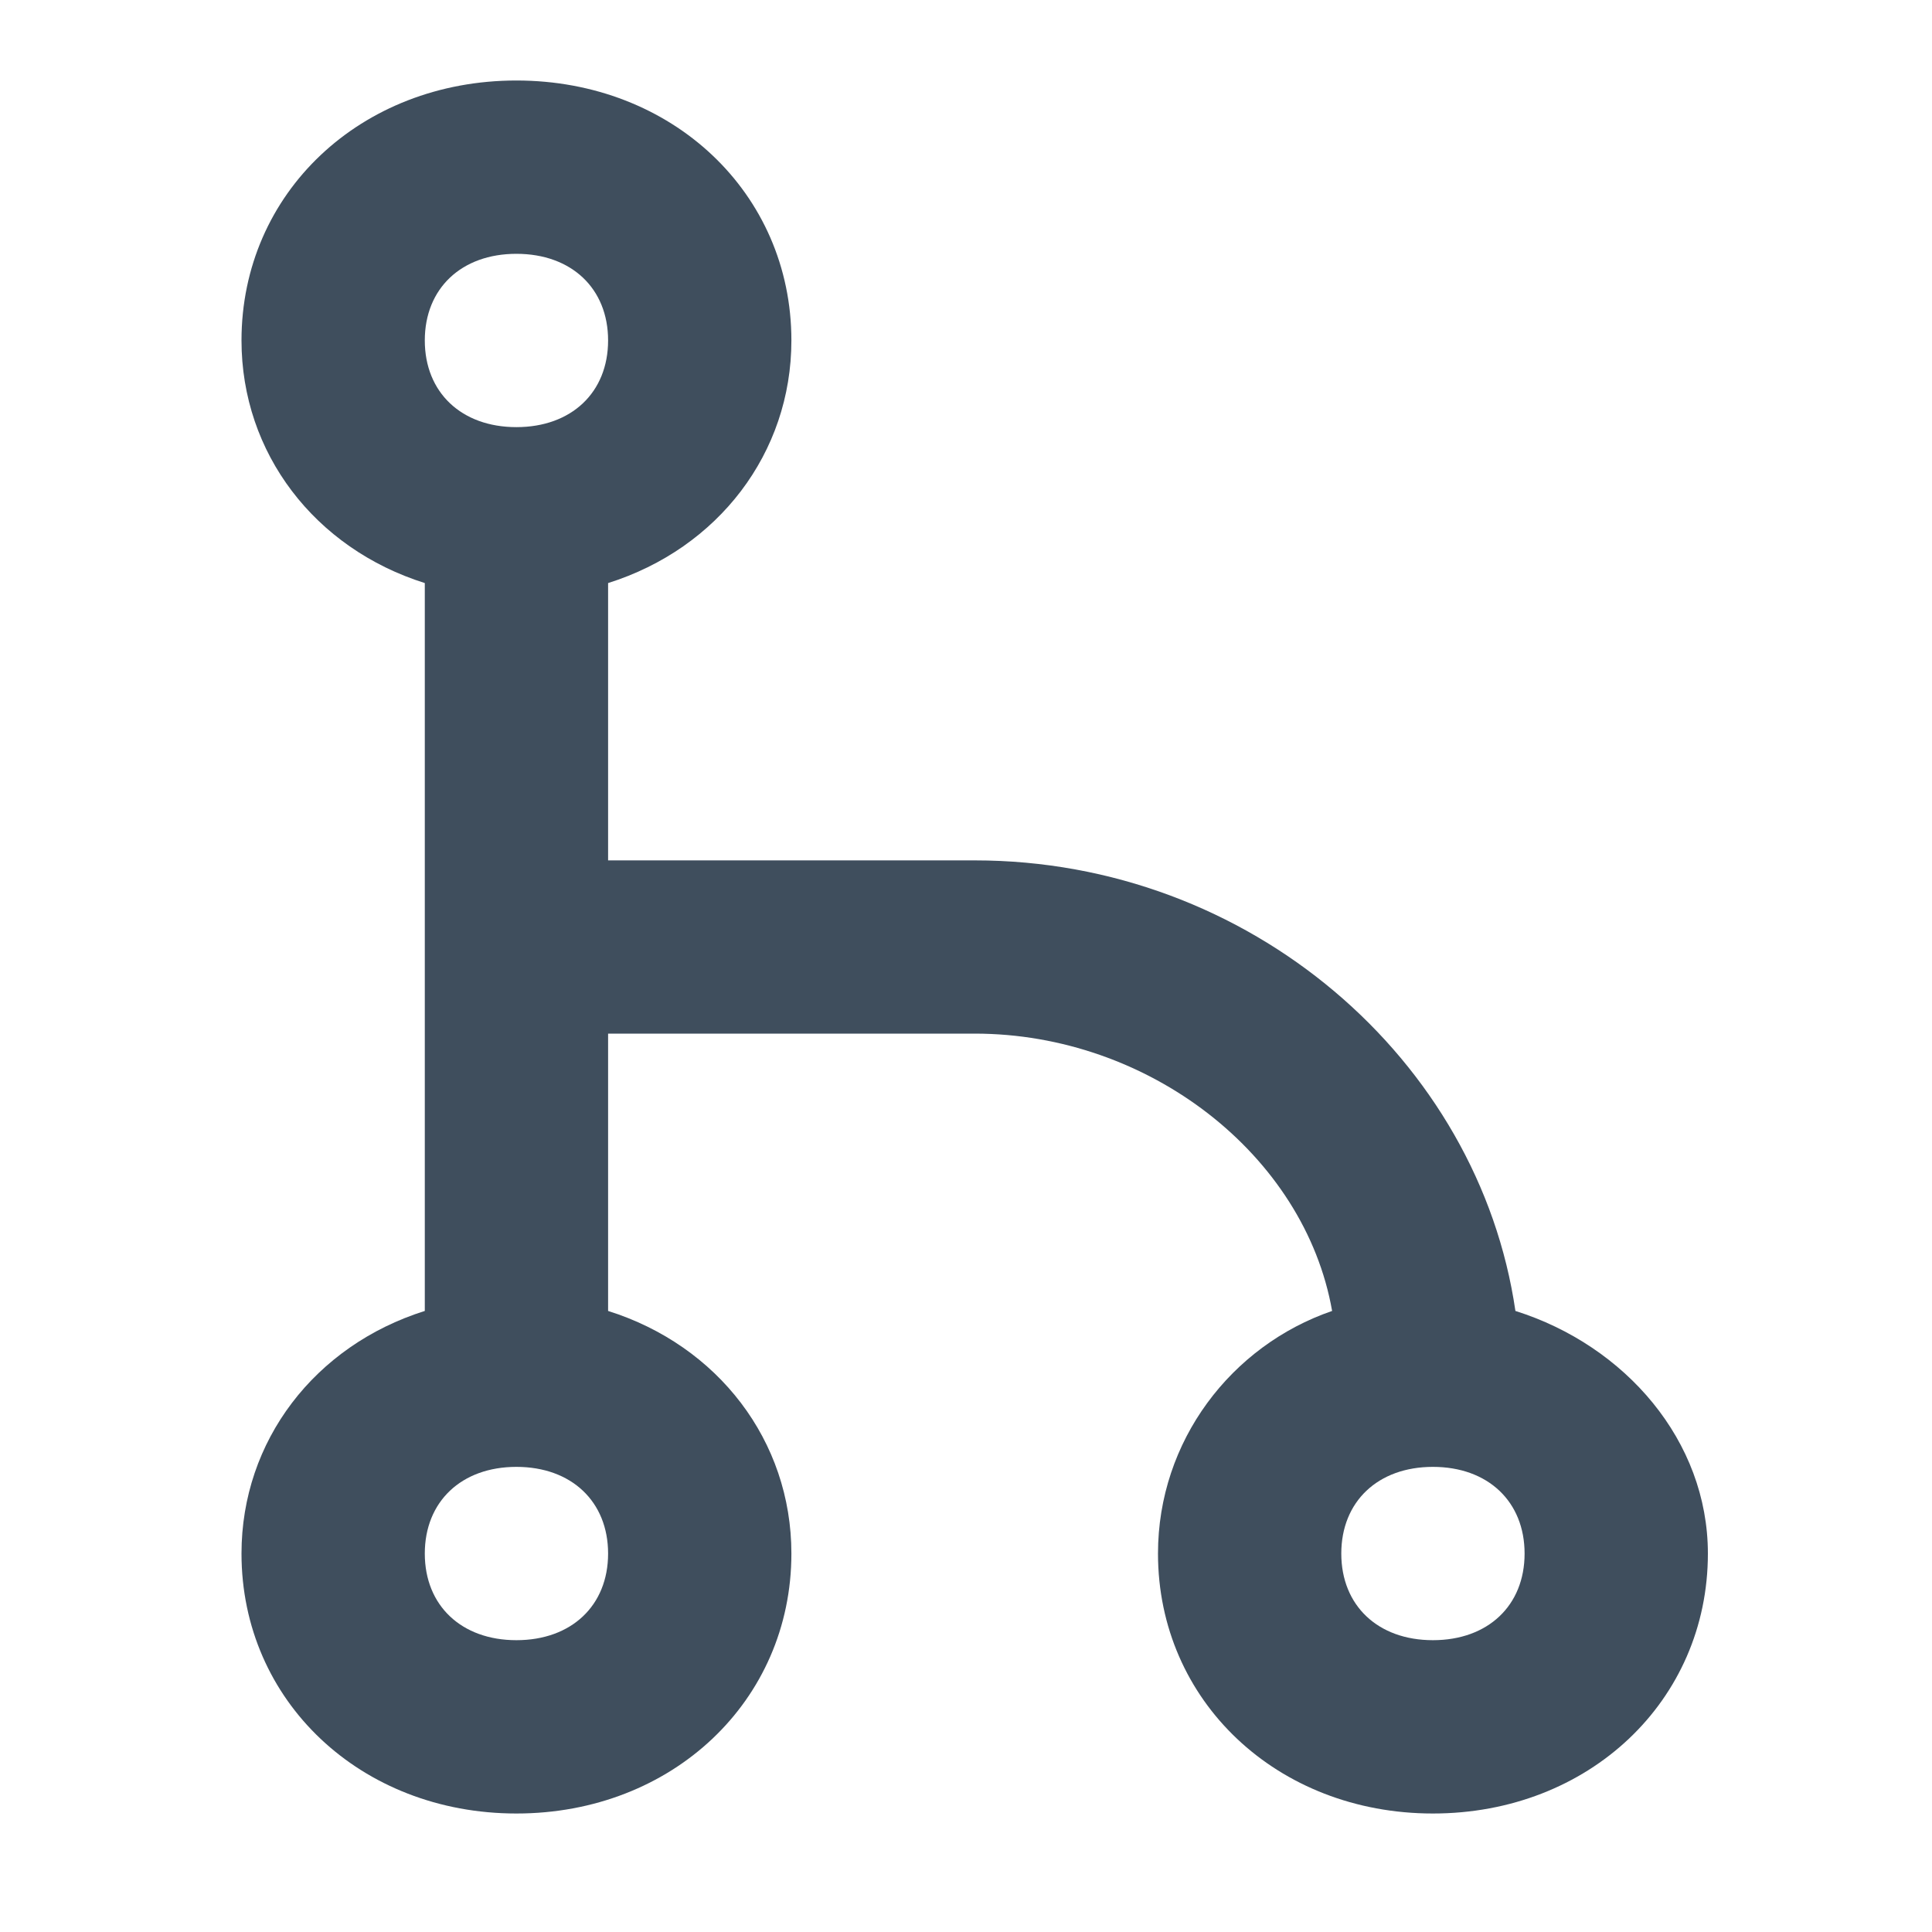
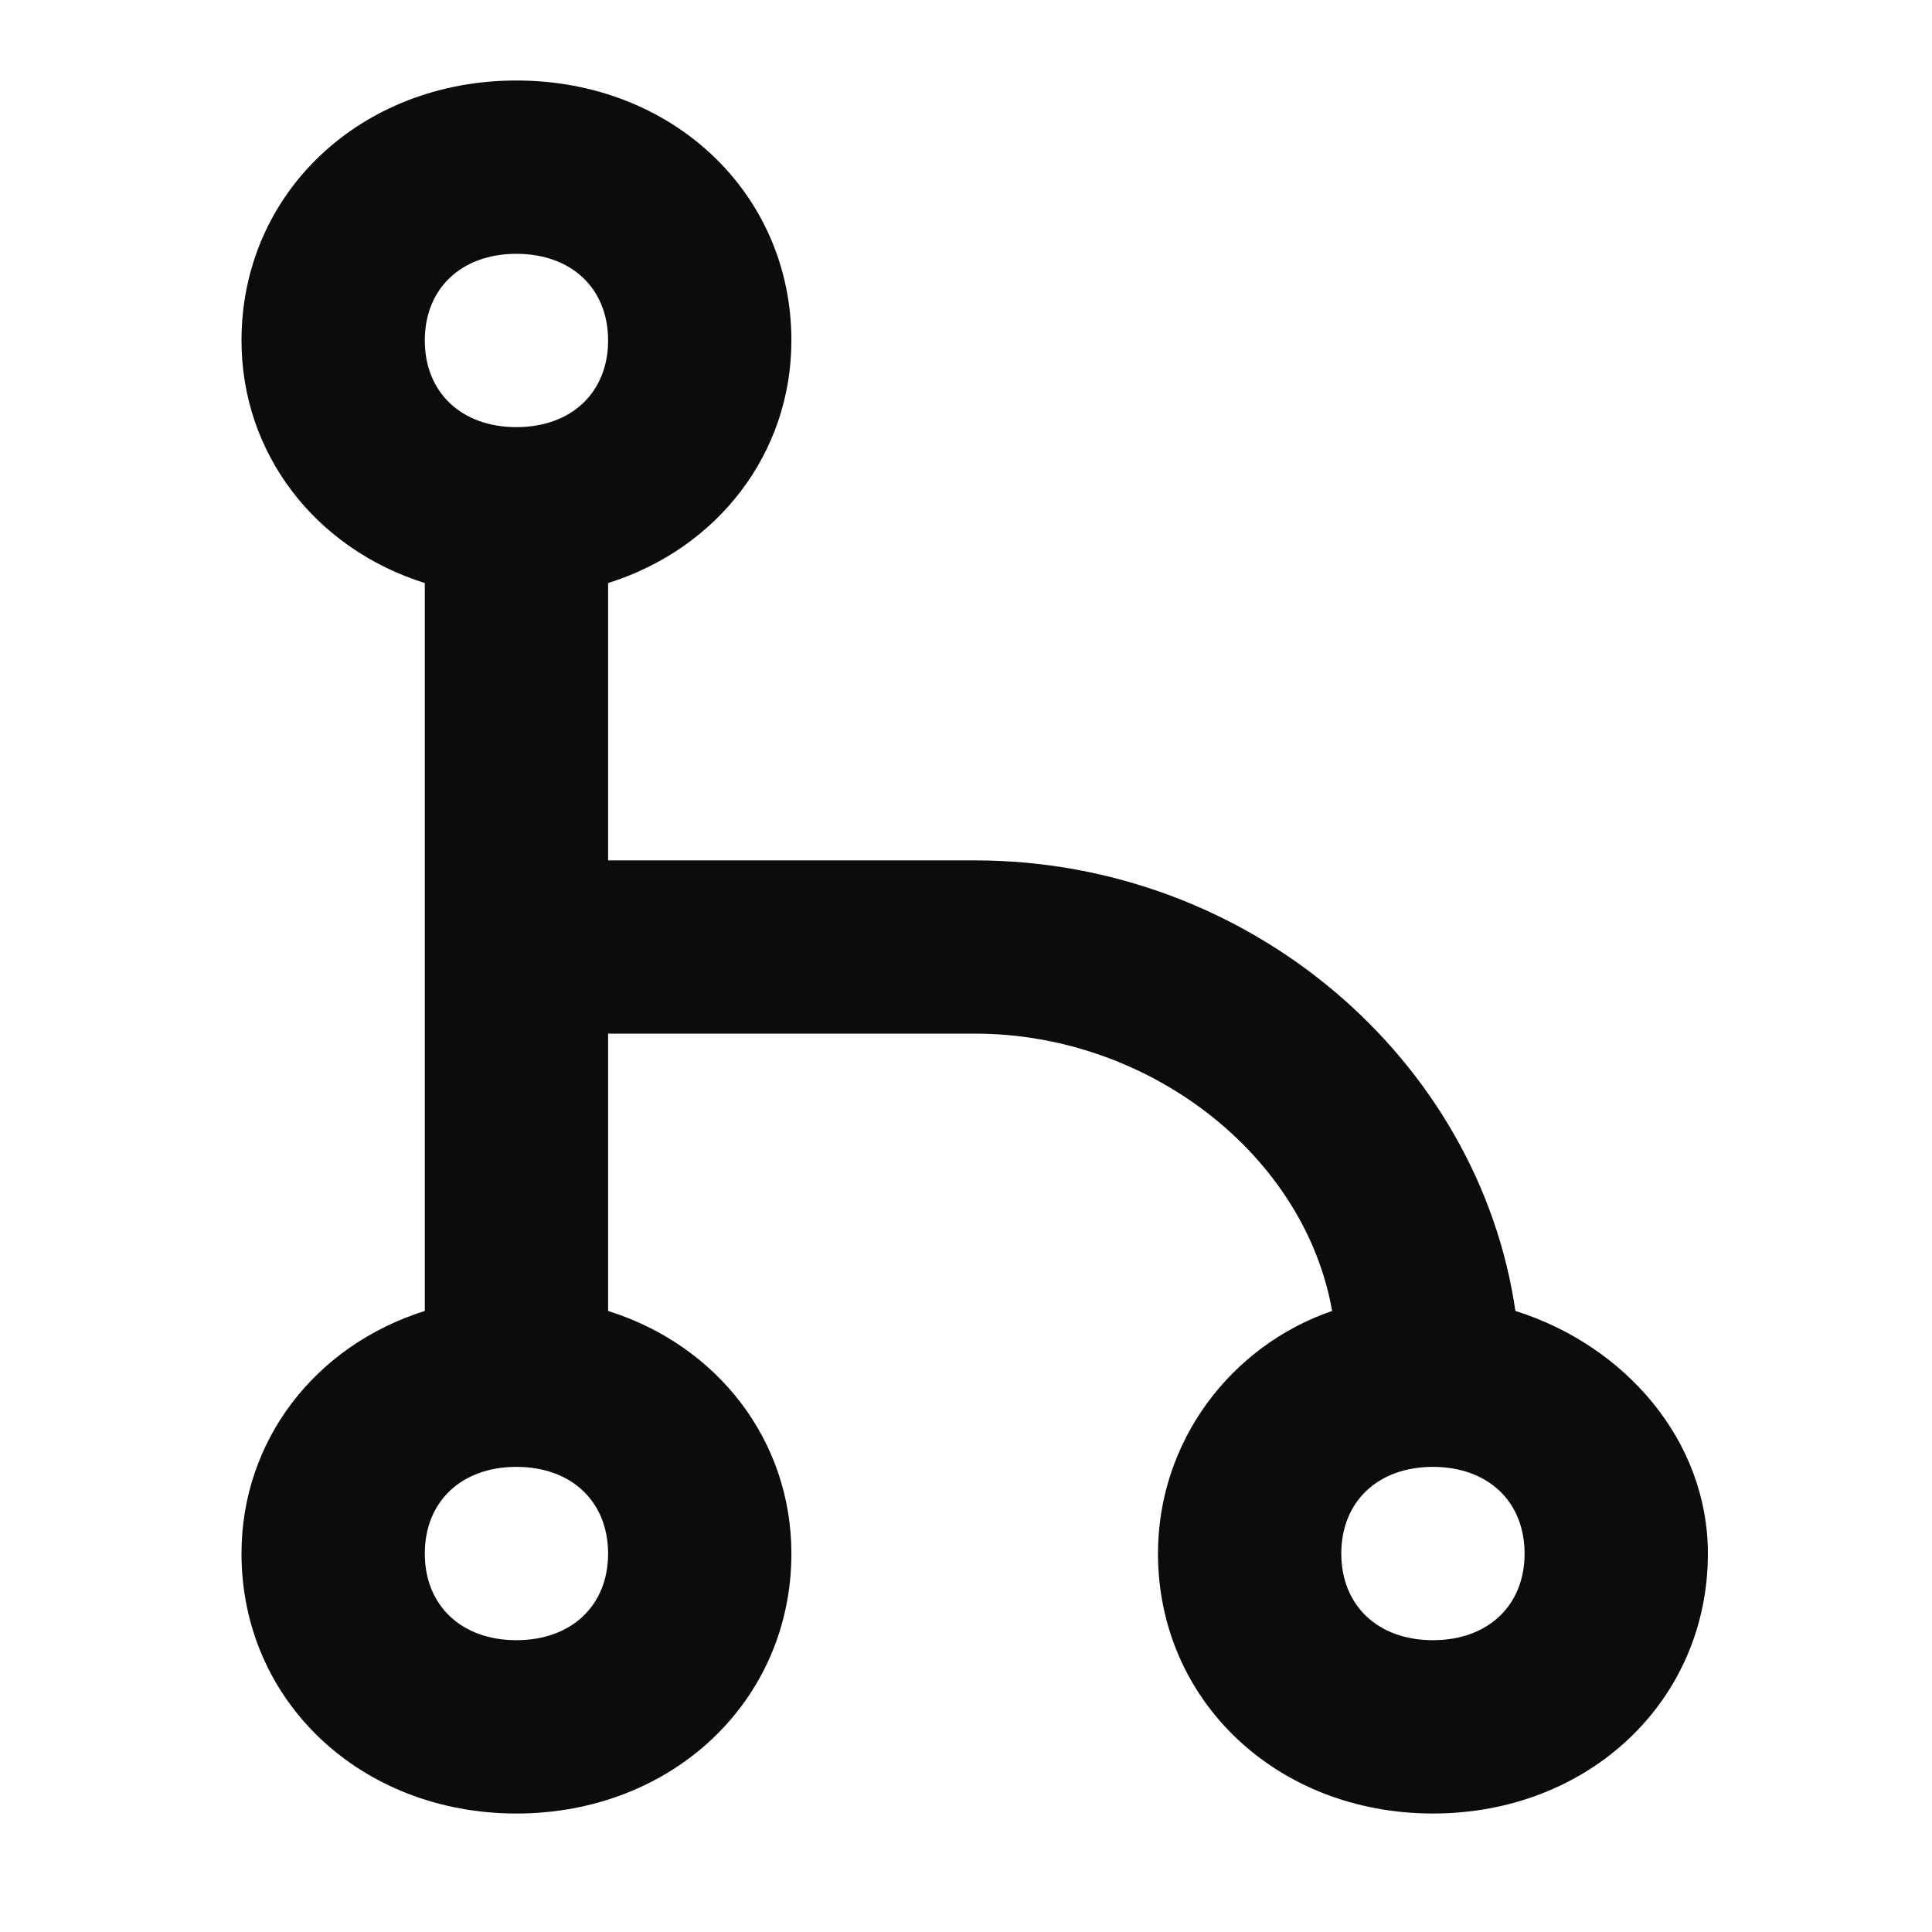
<svg xmlns="http://www.w3.org/2000/svg" width="24" height="24" viewBox="0 0 24 24" fill="none">
-   <path fill-rule="evenodd" clip-rule="evenodd" d="M12.108 10.688C15.524 10.688 18.37 13.163 18.825 16.285C20.191 16.715 21.216 17.899 21.216 19.299C21.216 21.129 19.736 22.528 17.8 22.528C15.865 22.528 14.385 21.129 14.385 19.299C14.385 17.899 15.296 16.715 16.548 16.285C16.207 14.347 14.271 12.84 12.108 12.84H7.554V16.285C8.92 16.715 9.831 17.899 9.831 19.299C9.831 21.129 8.351 22.528 6.415 22.528C4.48 22.528 3 21.129 3 19.299C3 17.899 3.911 16.715 5.277 16.285V7.243C3.911 6.813 3 5.629 3 4.229C3 2.399 4.48 1 6.415 1C8.351 1 9.831 2.399 9.831 4.229C9.831 5.629 8.92 6.813 7.554 7.243V10.688H12.108ZM7.554 4.229C7.554 3.583 7.099 3.153 6.415 3.153C5.732 3.153 5.277 3.583 5.277 4.229C5.277 4.875 5.732 5.306 6.415 5.306C7.099 5.306 7.554 4.875 7.554 4.229ZM6.415 20.375C5.732 20.375 5.277 19.945 5.277 19.299C5.277 18.653 5.732 18.222 6.415 18.222C7.099 18.222 7.554 18.653 7.554 19.299C7.554 19.945 7.099 20.375 6.415 20.375ZM16.662 19.299C16.662 19.945 17.117 20.375 17.8 20.375C18.484 20.375 18.939 19.945 18.939 19.299C18.939 18.653 18.484 18.222 17.8 18.222C17.117 18.222 16.662 18.653 16.662 19.299Z" fill="#3F4E5D" />
+   <path fill-rule="evenodd" clip-rule="evenodd" d="M12.108 10.688C15.524 10.688 18.37 13.163 18.825 16.285C20.191 16.715 21.216 17.899 21.216 19.299C21.216 21.129 19.736 22.528 17.8 22.528C15.865 22.528 14.385 21.129 14.385 19.299C14.385 17.899 15.296 16.715 16.548 16.285C16.207 14.347 14.271 12.84 12.108 12.84H7.554V16.285C8.92 16.715 9.831 17.899 9.831 19.299C9.831 21.129 8.351 22.528 6.415 22.528C4.48 22.528 3 21.129 3 19.299C3 17.899 3.911 16.715 5.277 16.285V7.243C3.911 6.813 3 5.629 3 4.229C3 2.399 4.48 1 6.415 1C8.351 1 9.831 2.399 9.831 4.229C9.831 5.629 8.92 6.813 7.554 7.243V10.688H12.108ZM7.554 4.229C7.554 3.583 7.099 3.153 6.415 3.153C5.732 3.153 5.277 3.583 5.277 4.229C5.277 4.875 5.732 5.306 6.415 5.306C7.099 5.306 7.554 4.875 7.554 4.229ZM6.415 20.375C5.732 20.375 5.277 19.945 5.277 19.299C5.277 18.653 5.732 18.222 6.415 18.222C7.099 18.222 7.554 18.653 7.554 19.299C7.554 19.945 7.099 20.375 6.415 20.375ZM16.662 19.299C16.662 19.945 17.117 20.375 17.8 20.375C18.484 20.375 18.939 19.945 18.939 19.299C18.939 18.653 18.484 18.222 17.8 18.222C17.117 18.222 16.662 18.653 16.662 19.299Z" fill="#0C0C0C" />
</svg>
